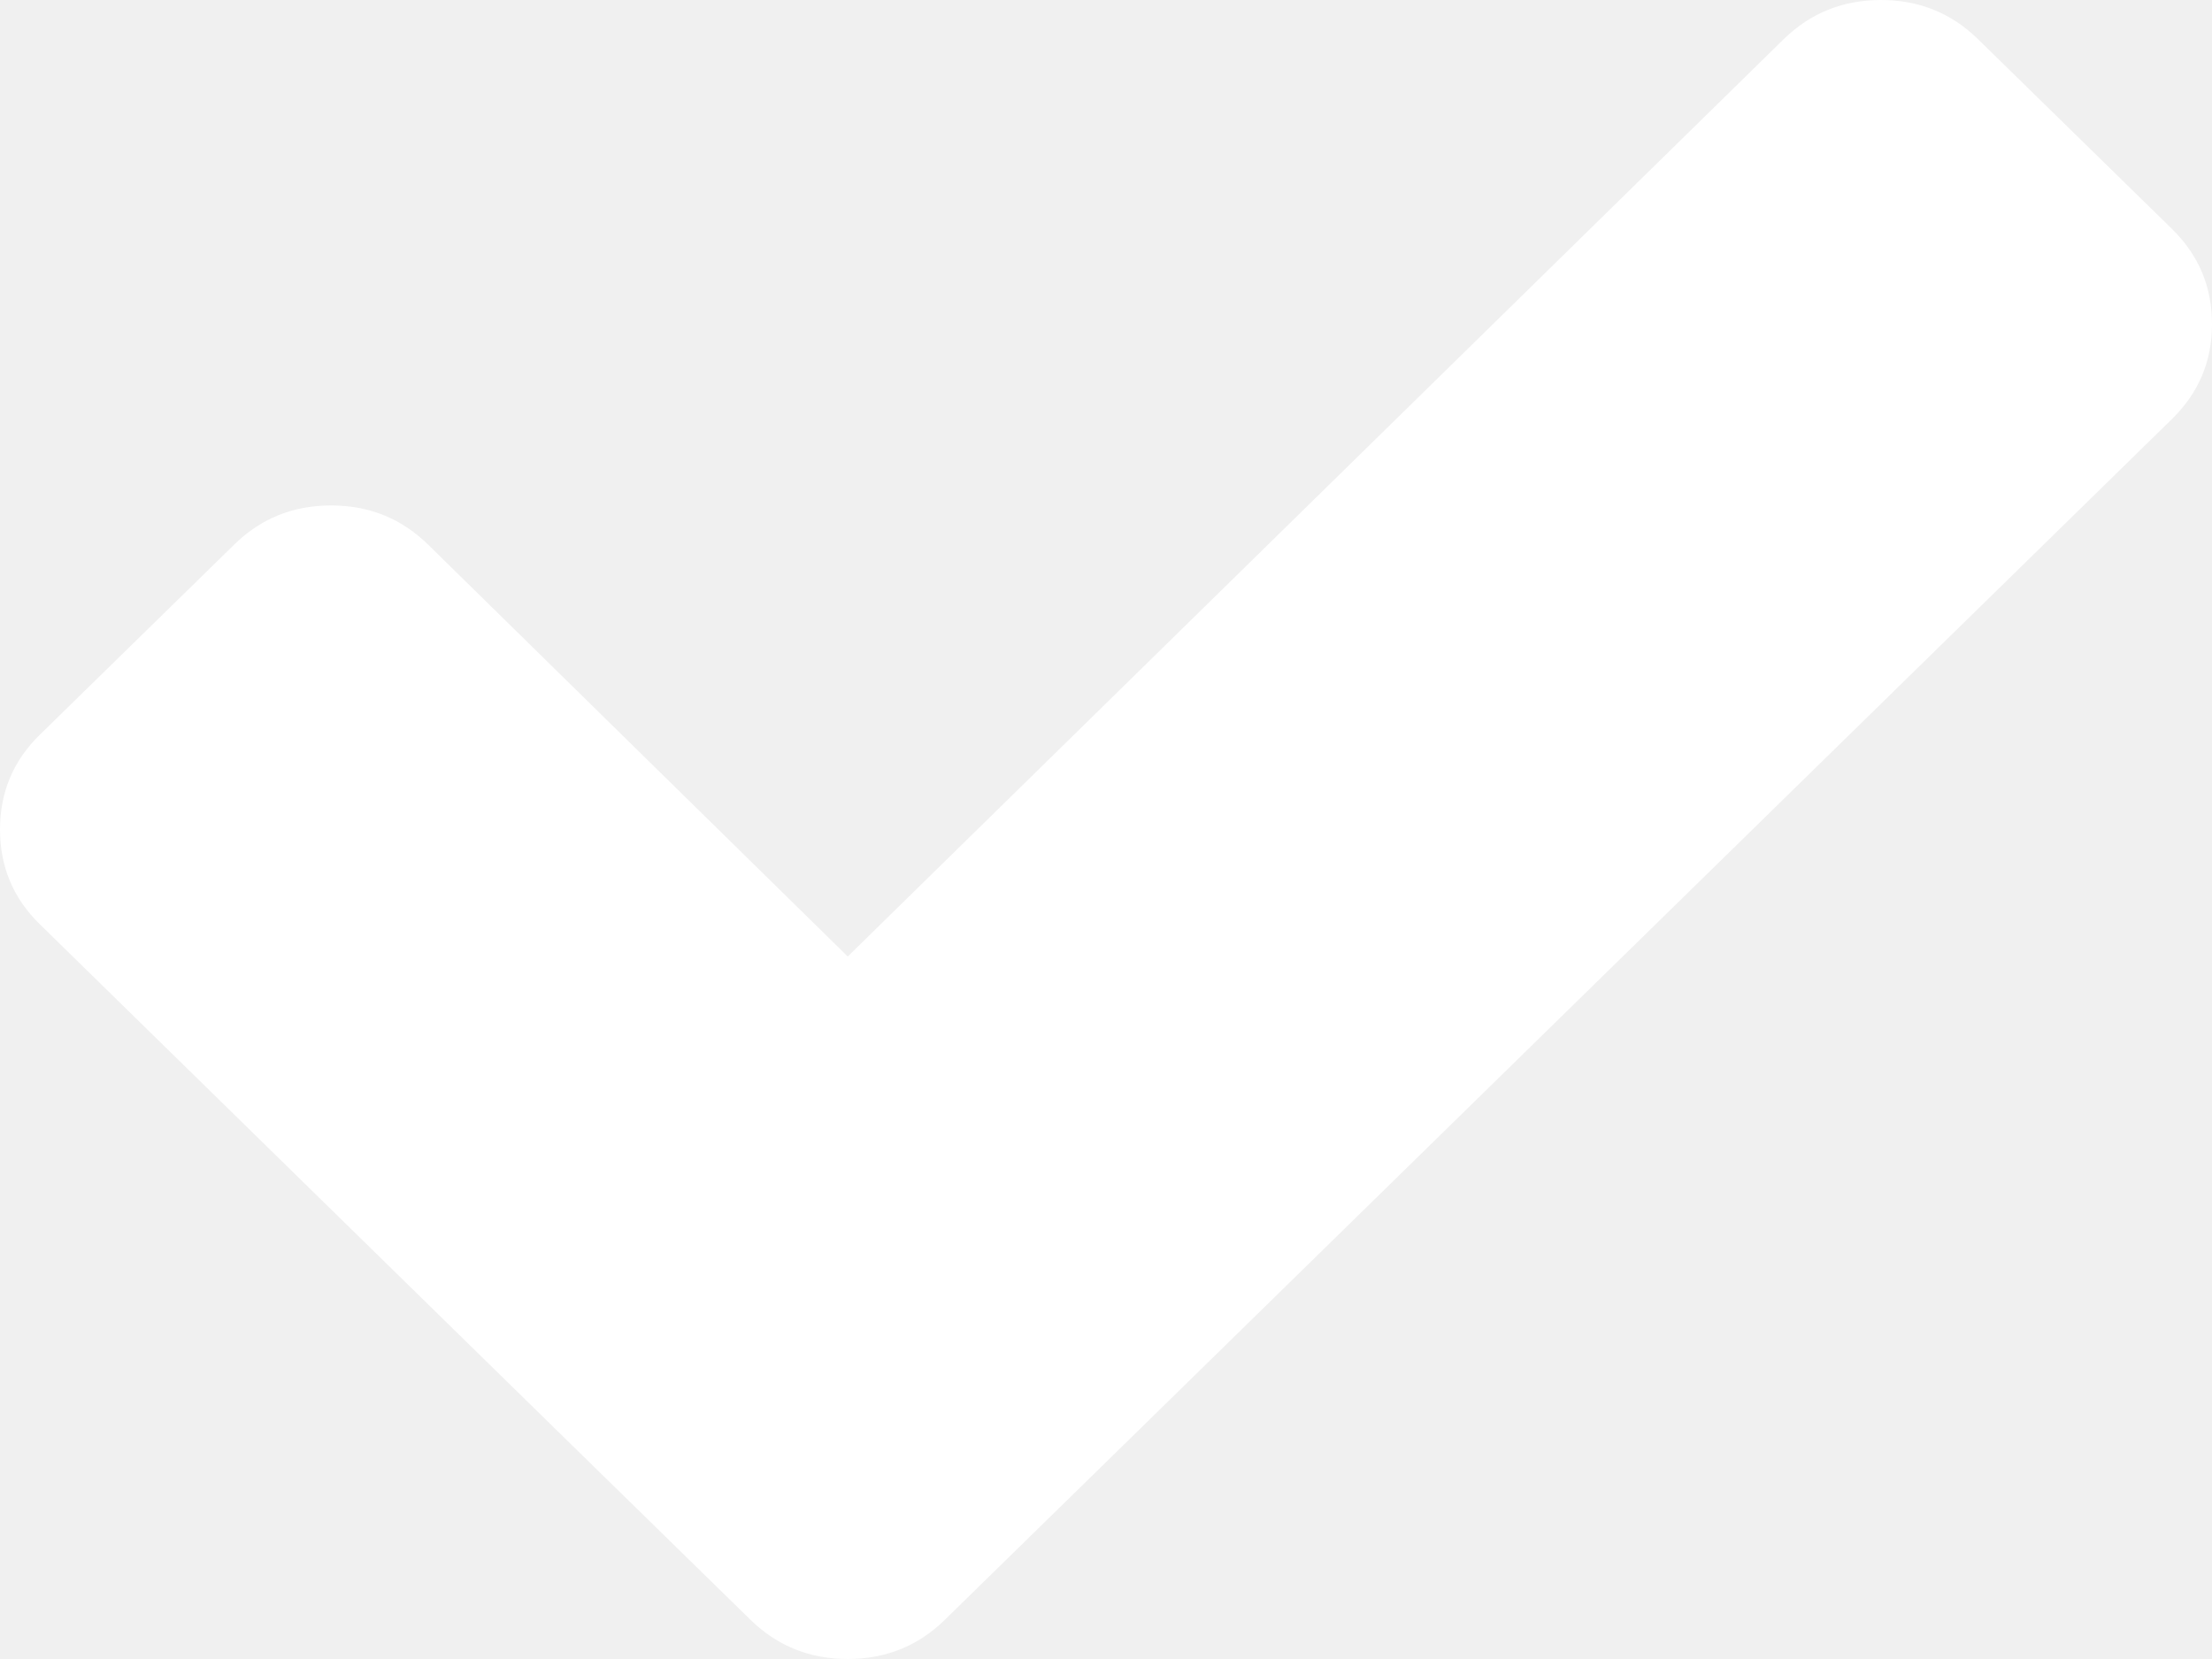
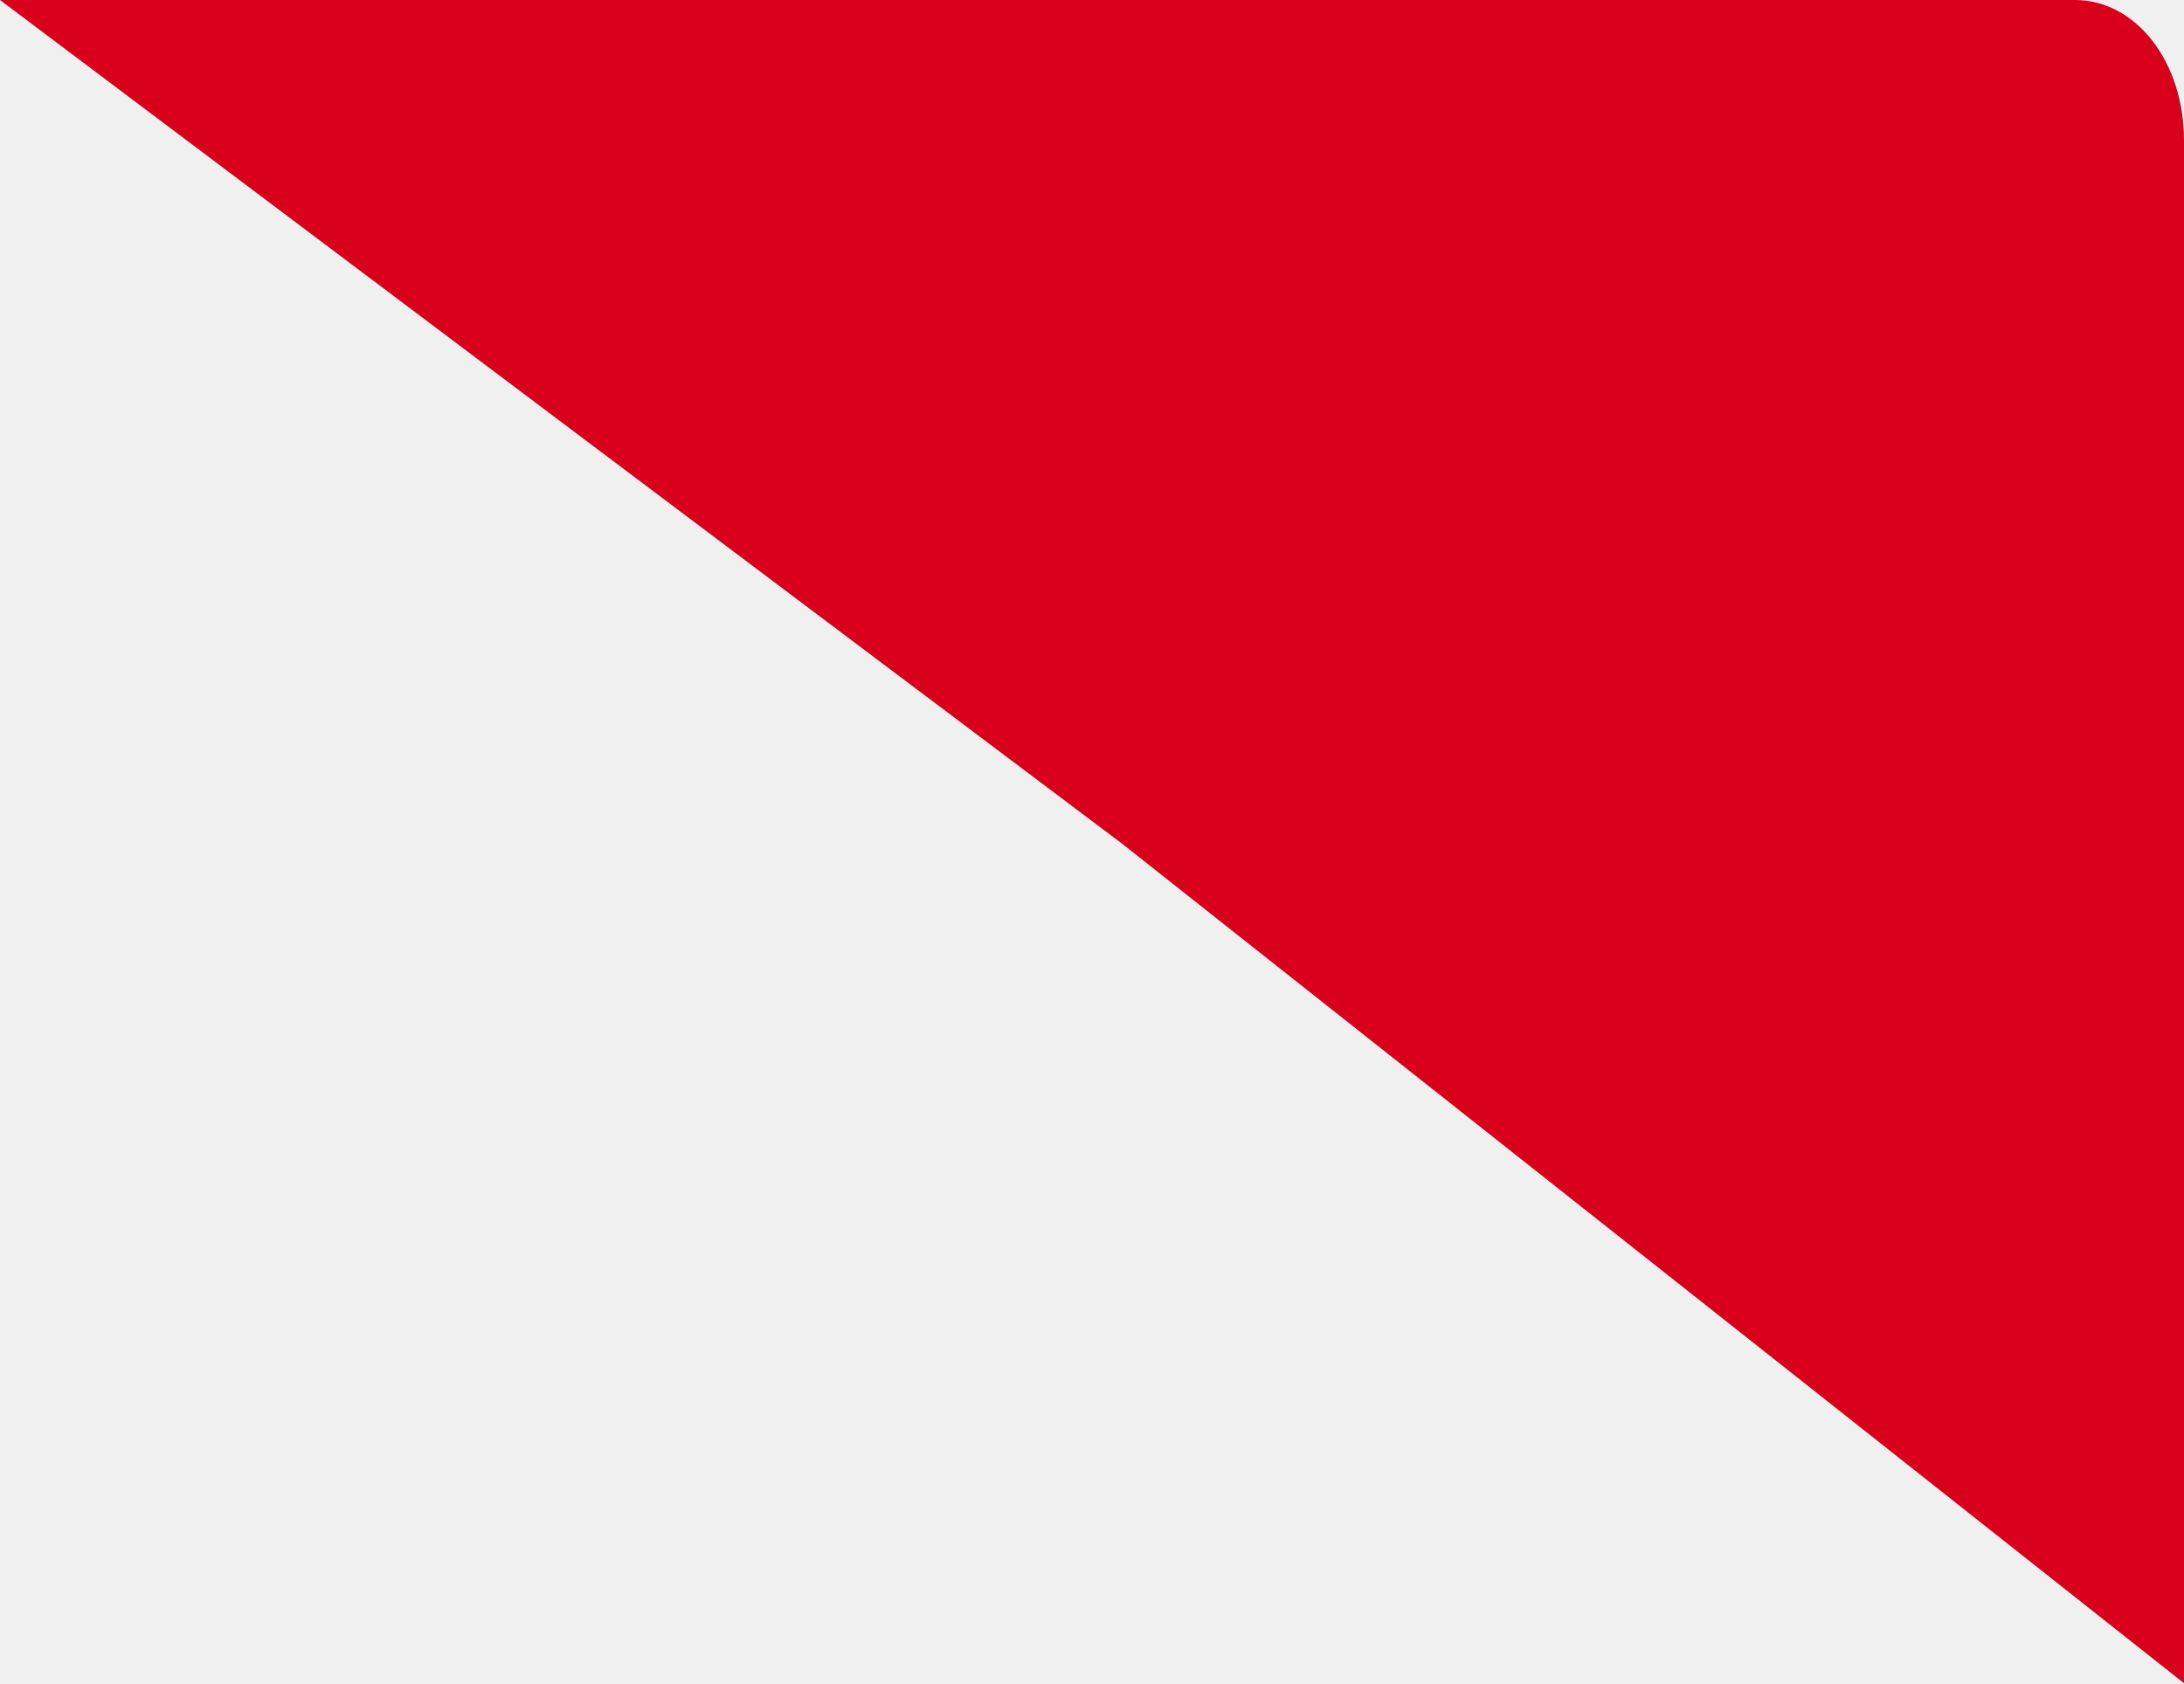
- <svg xmlns="http://www.w3.org/2000/svg" version="1.1" width="12px" height="9px">
-   <g transform="matrix(1 0 0 1 -378 -66 )">
-     <path d="M 11.783 1.242  C 11.928 1.384  12 1.556  12 1.758  C 12 1.96  11.928 2.131  11.783 2.273  L 6.178 7.758  L 5.125 8.788  C 4.981 8.929  4.805 9  4.599 9  C 4.392 9  4.217 8.929  4.072 8.788  L 3.019 7.758  L 0.217 5.015  C 0.072 4.874  0 4.702  0 4.5  C 0 4.298  0.072 4.126  0.217 3.985  L 1.27 2.955  C 1.414 2.813  1.59 2.742  1.796 2.742  C 2.003 2.742  2.178 2.813  2.323 2.955  L 4.599 5.189  L 9.677 0.212  C 9.822 0.071  9.997 0  10.204 0  C 10.41 0  10.586 0.071  10.73 0.212  L 11.783 1.242  Z " fill-rule="nonzero" fill="#ffffff" stroke="none" transform="matrix(1 0 0 1 378 66 )" />
+ <svg xmlns="http://www.w3.org/2000/svg" version="1.1" width="48px" height="37px">
+   <g transform="matrix(1 0 0 1 -349 -59 )">
+     <path d="M 24.651 18.538  L 0 0  L 45.6 0  C 46.944 0  48 1.357  48 3.083  L 48 37  L 24.651 18.538  Z " fill-rule="nonzero" fill="#d9001b" stroke="none" transform="matrix(1 0 0 1 349 59 )" />
  </g>
</svg>
